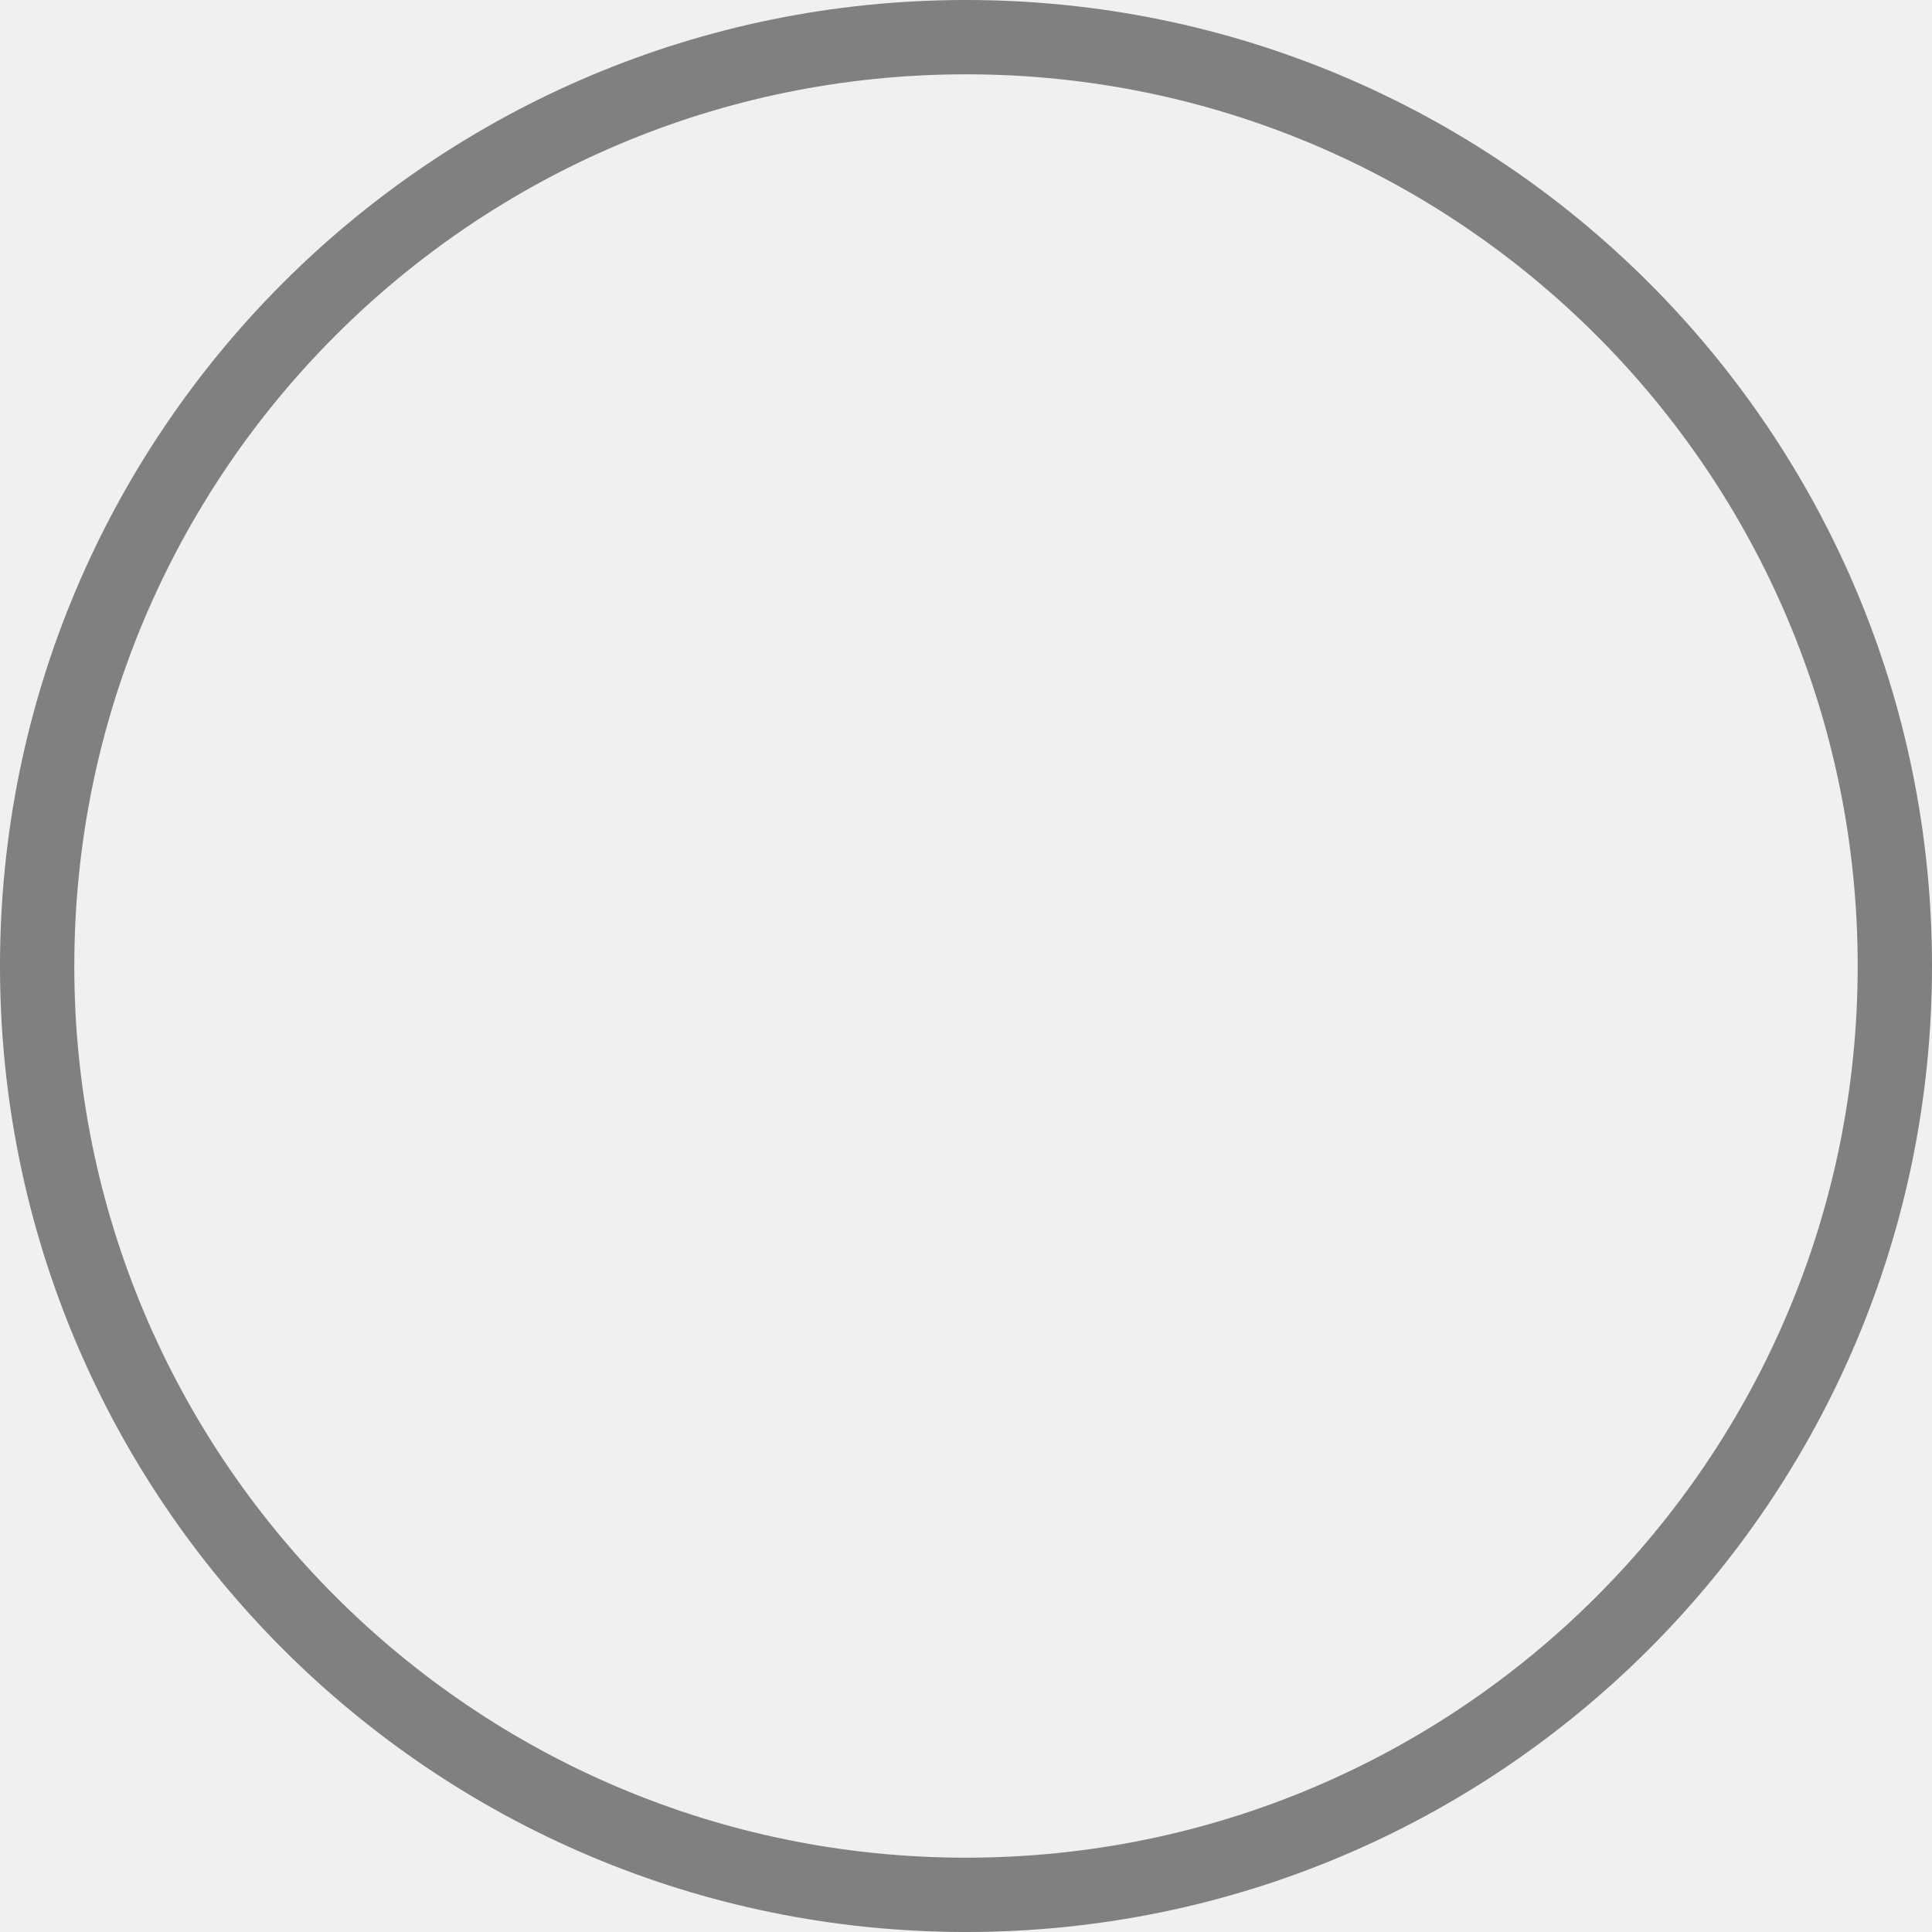
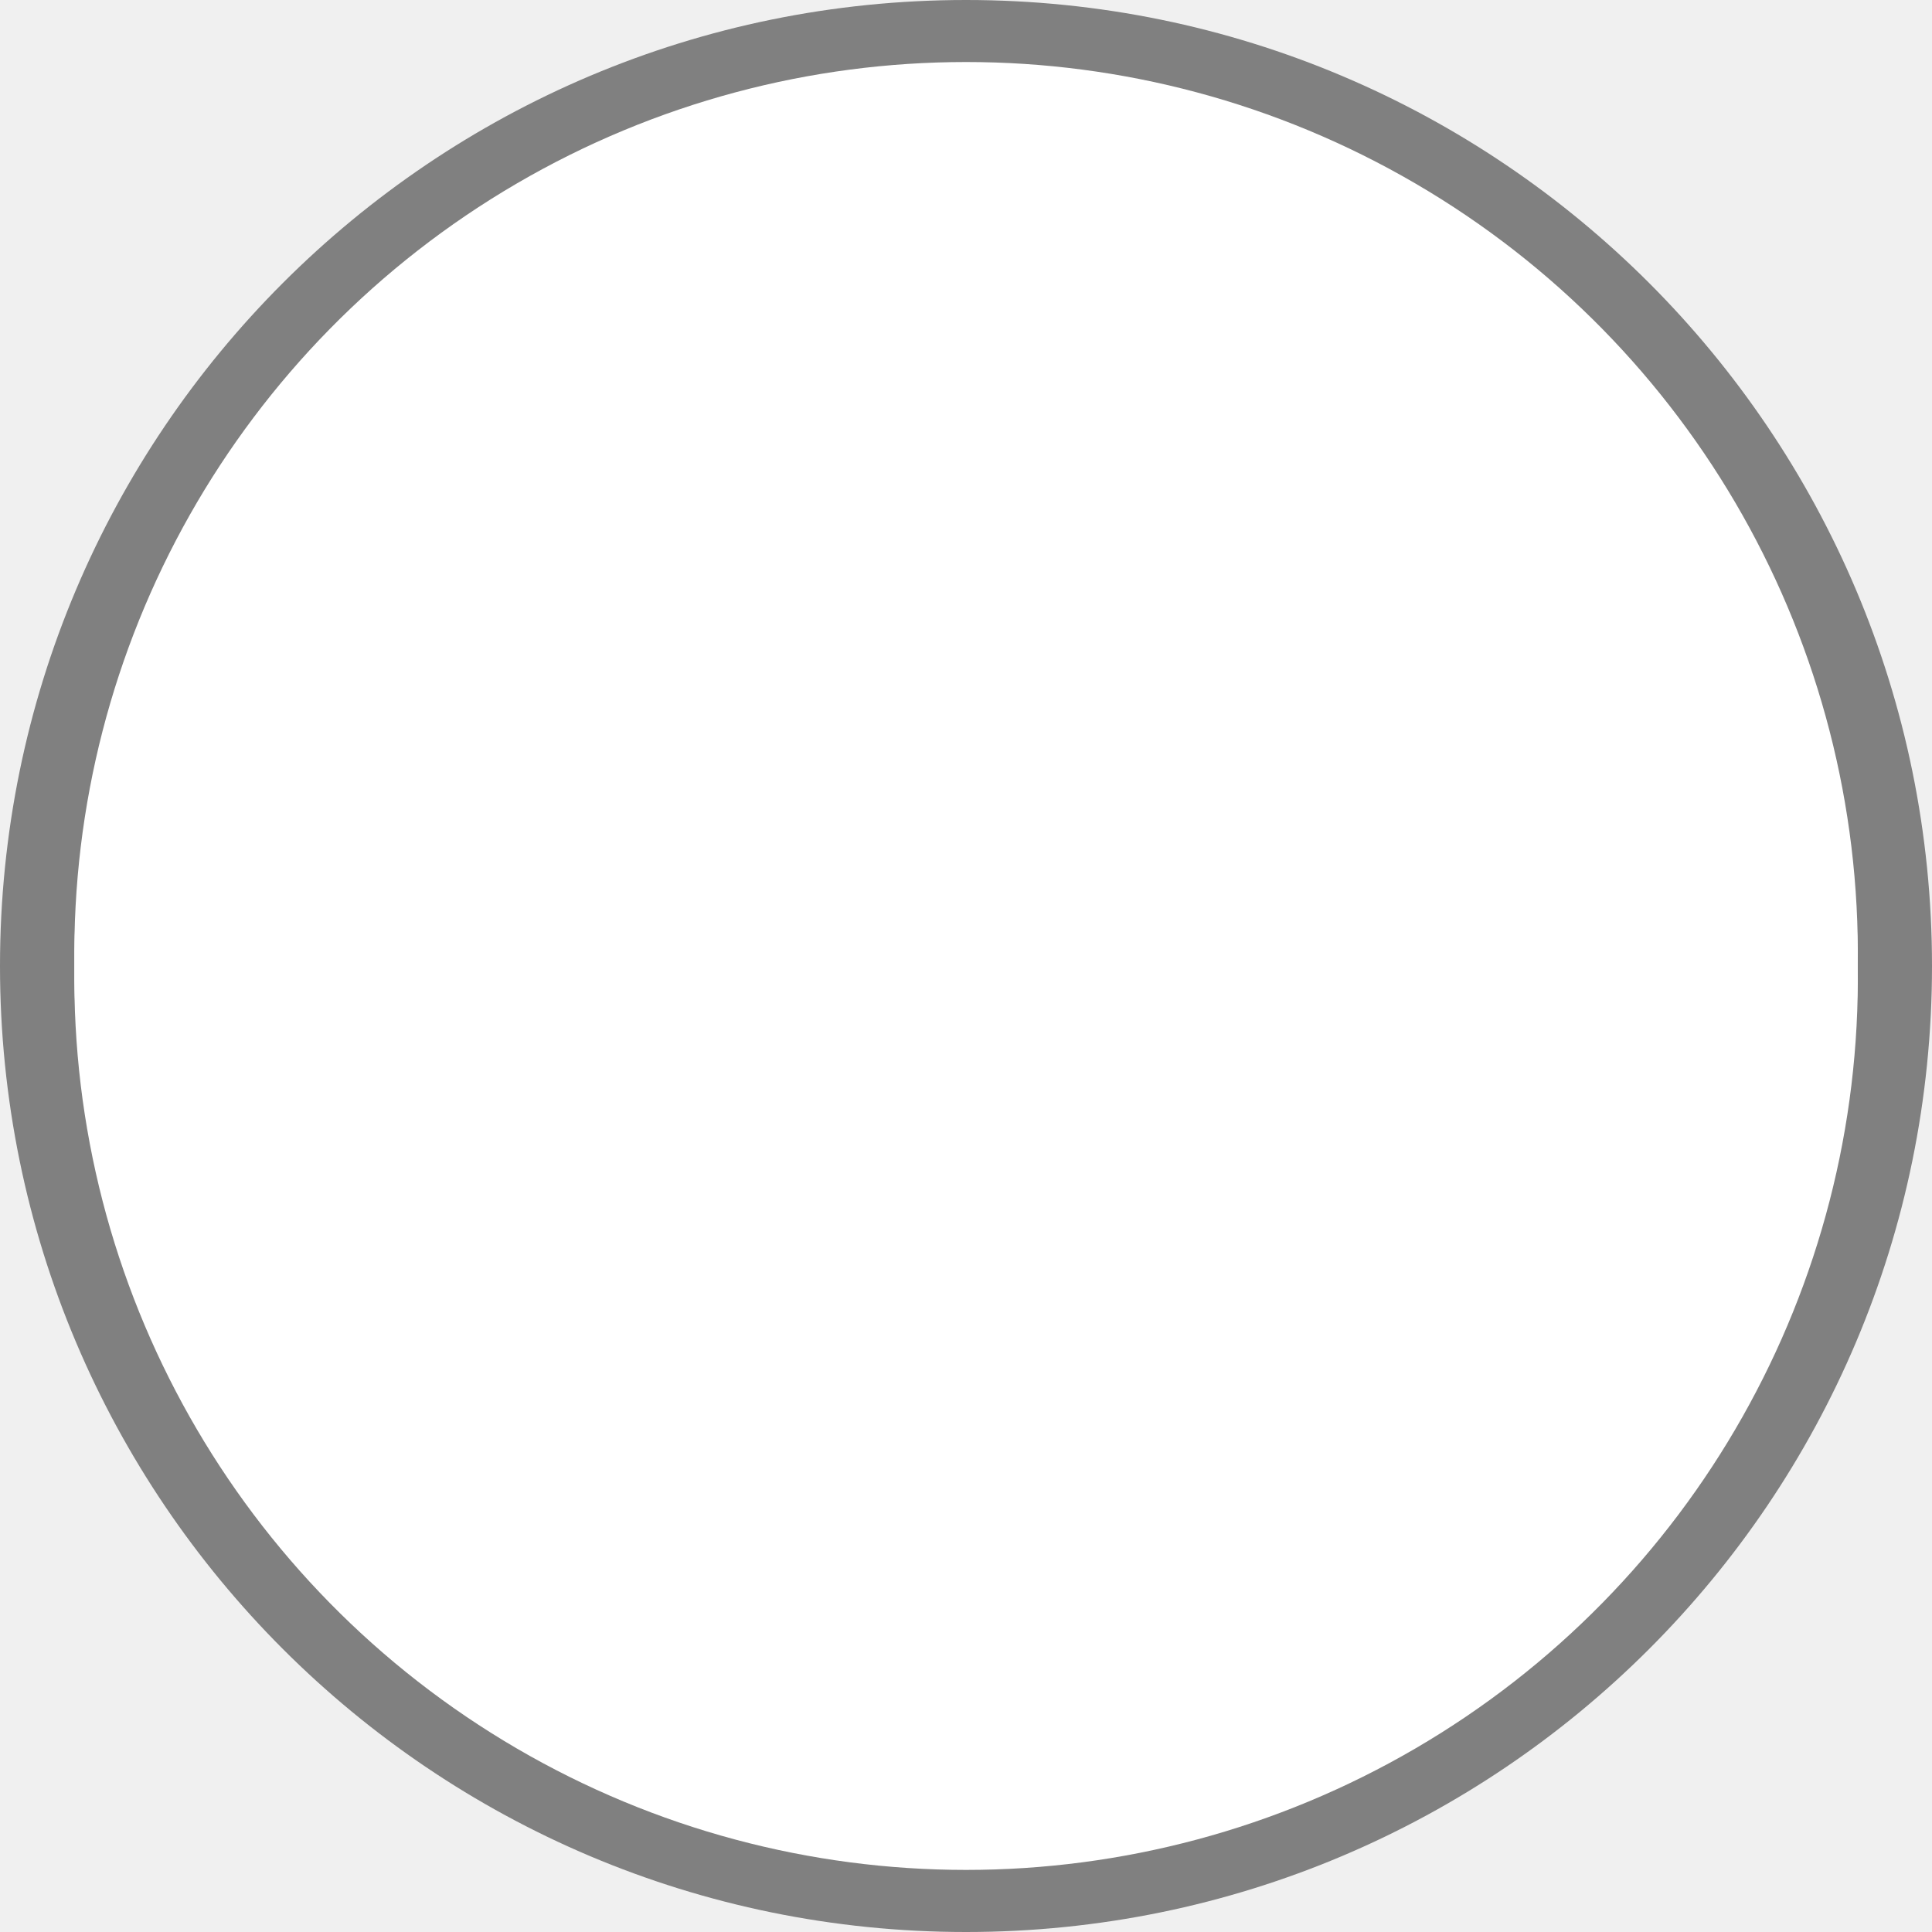
<svg xmlns="http://www.w3.org/2000/svg" version="1.1" width="26" height="26" id="svg27352">
  <g transform="translate(0,10)" id="layer1">
    <path d="M 13,0 C 5.82,0 0,5.82 0,13 0,20.18 5.82,26 13,26 20.18,26 26,20.18 26,13 26,5.82 20.18,0 13,0 z m 0,1 C 19.627,1 25,6.373 25,13 25,19.627 19.627,25 13,25 6.373,25 1,19.627 1,13 1,6.373 6.373,1 13,1 z" transform="translate(0,-10)" id="path3002" style="color:#000000;fill:#808080;fill-opacity:1;stroke:none;stroke-width:0.823;marker:none;visibility:visible;display:inline;overflow:visible;enable-background:accumulate" />
+     <path d="m 11.277,5.82 a 5.352,5.352 0 1 1 -10.703,0 5.352,5.352 0 1 1 10.703,0 z" transform="matrix(2.242317,0,0,2.242317,-0.2857145,-10.05066)" id="path4079" style="color:#000000;fill:#FFFFFF;fill-opacity:1;stroke:none;stroke-width:0.823;marker:none;visibility:visible;display:inline;overflow:visible;enable-background:accumulate" />
  </g>
</svg>
